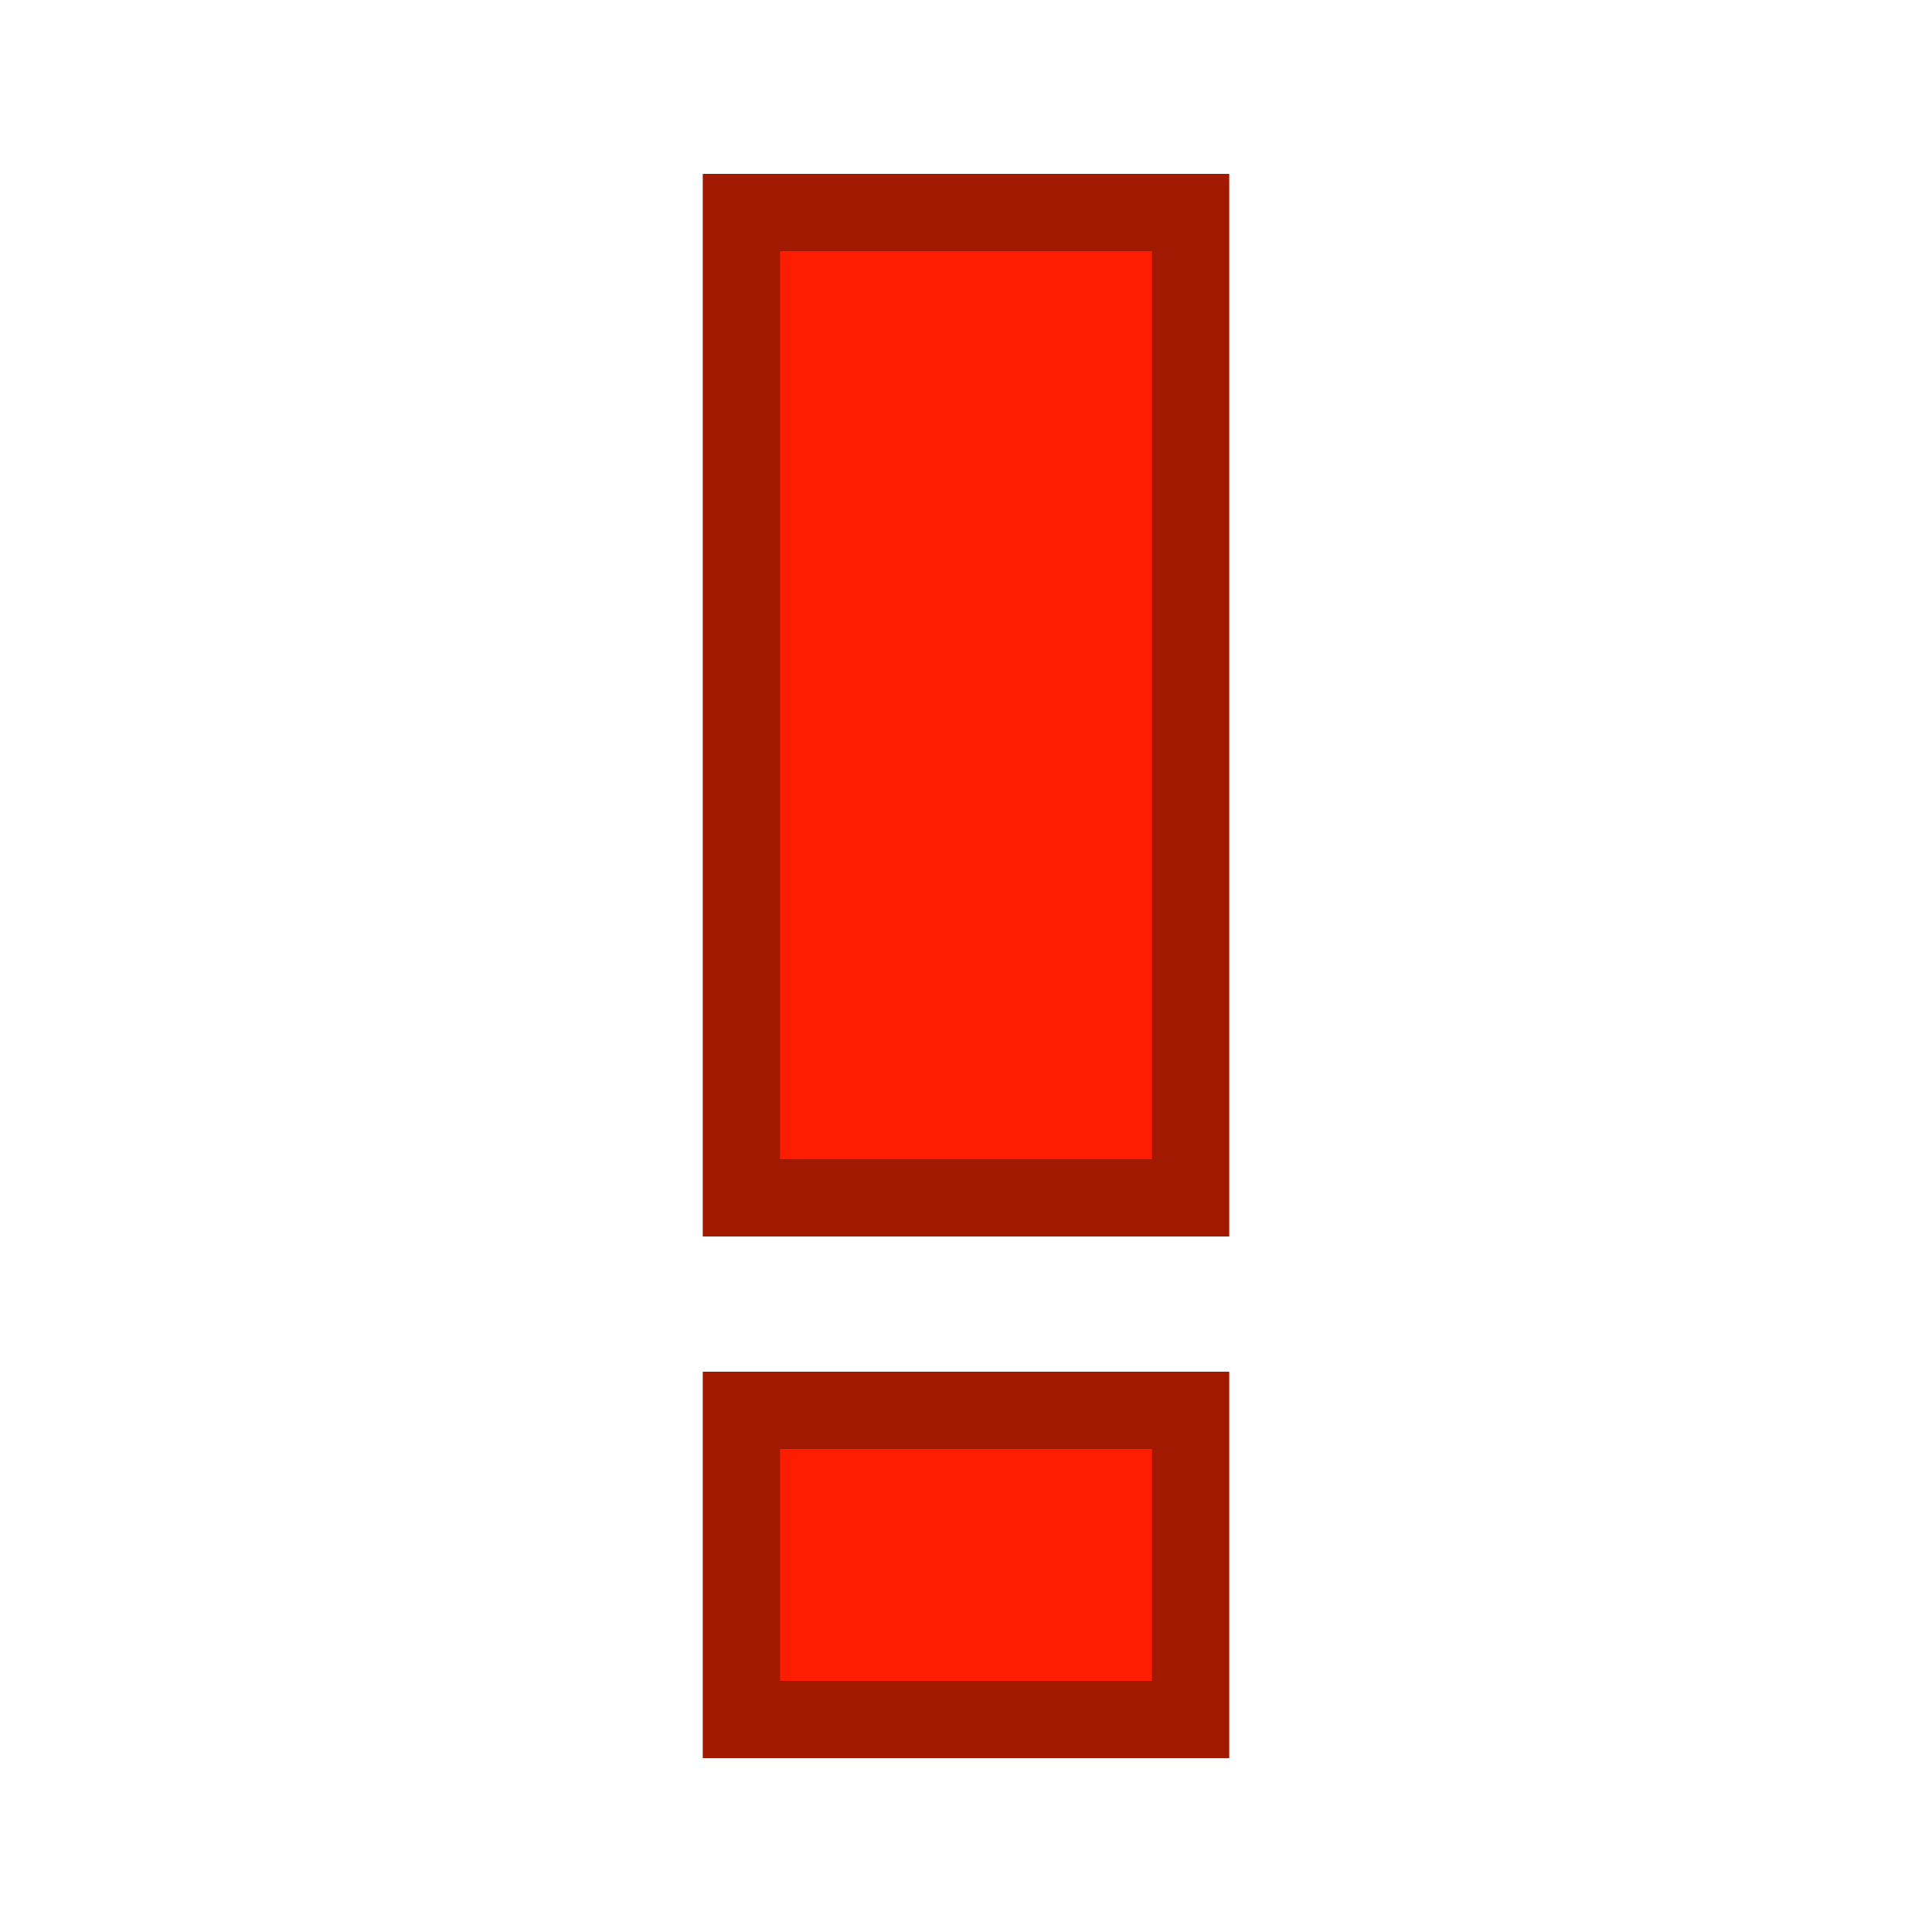
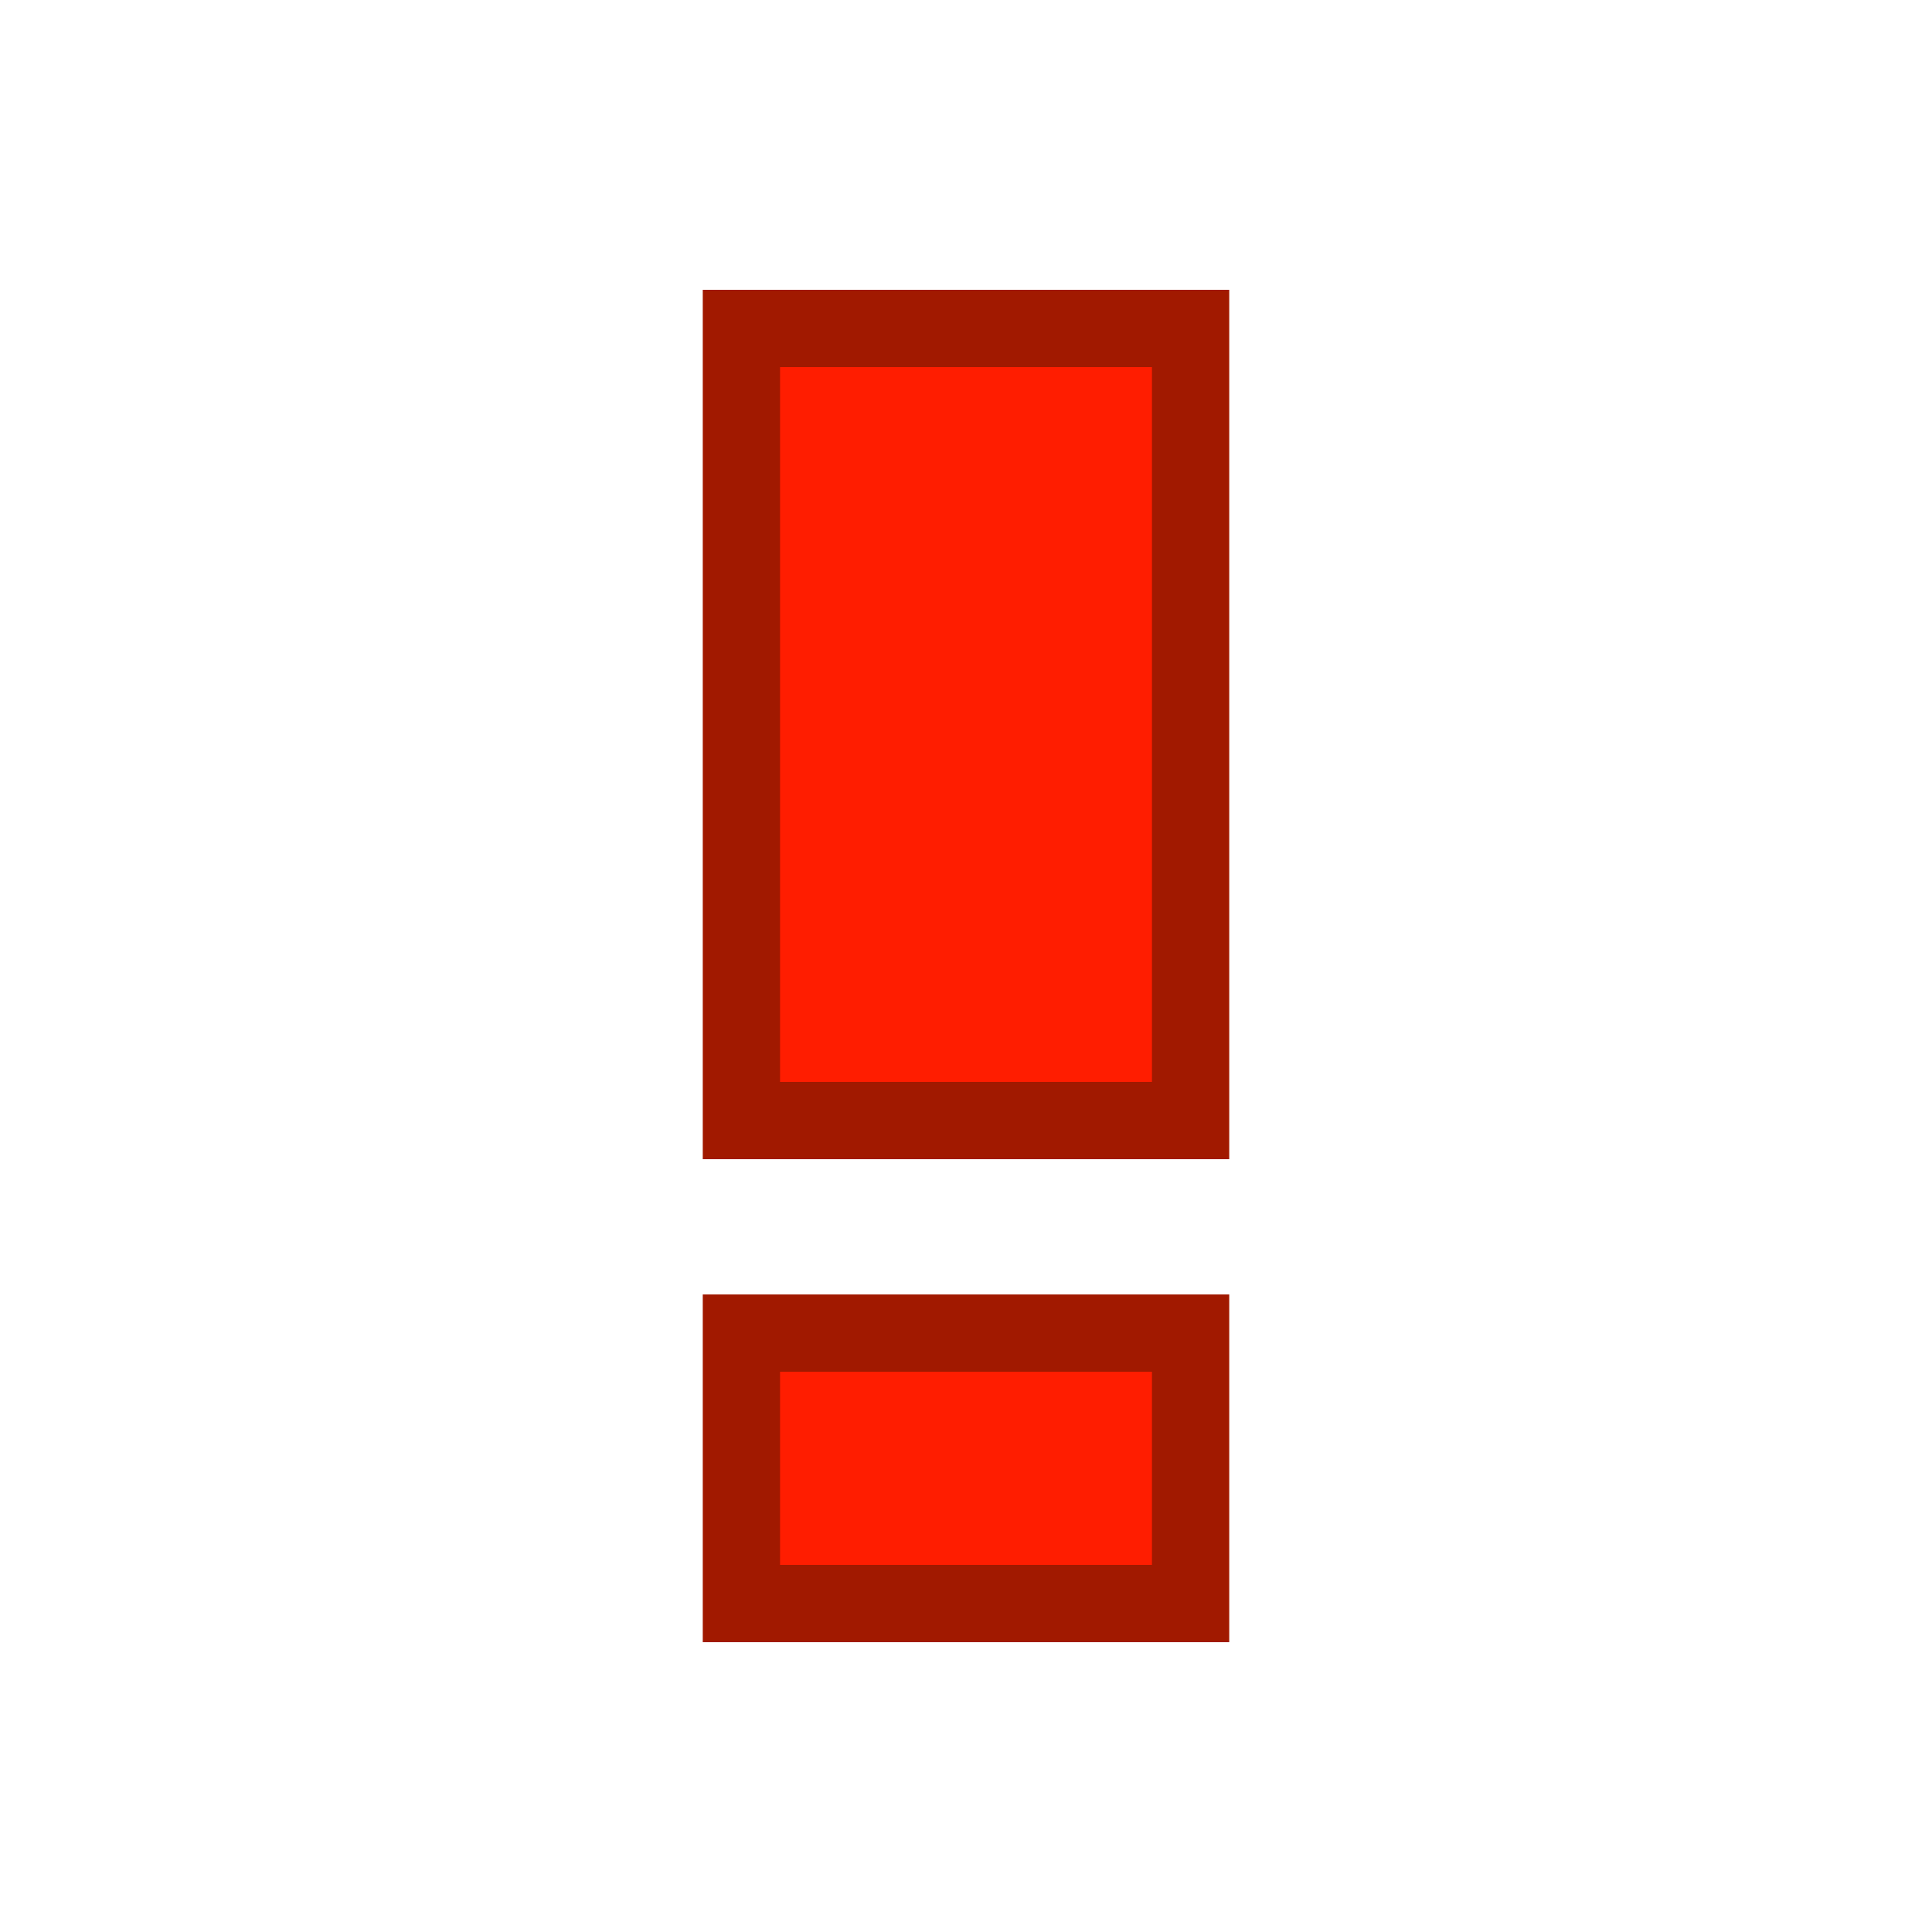
<svg xmlns="http://www.w3.org/2000/svg" xmlns:xlink="http://www.w3.org/1999/xlink" height="100" viewBox="0 0 100 100" width="100" version="1.1" id="svg36">
  <defs id="defs40" />
  <linearGradient id="a">
    <stop offset="0" stop-color="#c9c9c9" id="stop2" />
    <stop offset="1" stop-color="#e3f9fc" id="stop4" />
  </linearGradient>
  <linearGradient id="b" gradientTransform="matrix(.8433587 .4083409 -.3992341 .8625964 28.26115 -6.440423)" gradientUnits="userSpaceOnUse" x1="9.941" x2="24.805" xlink:href="#a" y1="77.542" y2="48.729" />
  <linearGradient id="c" gradientTransform="matrix(.8433587 .4083409 -.3992341 .8625964 28.26115 -18.44042)" gradientUnits="userSpaceOnUse" x1="9.941" x2="24.805" xlink:href="#a" y1="77.542" y2="48.729" />
  <linearGradient id="d" gradientTransform="matrix(.8433587 .4083409 -.3992341 .8625964 28.26115 -32.44042)" gradientUnits="userSpaceOnUse" x1="9.941" x2="24.805" xlink:href="#a" y1="77.542" y2="48.729" />
-   <g id="g850" transform="translate(0,1.499993)">
-     <path id="rect868" style="fill:#ff1d00;fill-opacity:1;stroke:#a11900;stroke-width:8;stroke-linecap:square;stroke-linejoin:miter;stroke-opacity:1;paint-order:stroke fill markers" d="m 40.375,11.5 v 47 h 19.25 v -47 z" />
-     <path id="path846" style="fill:#ff1d00;fill-opacity:1;stroke:#a11900;stroke-width:8;stroke-linecap:square;stroke-linejoin:miter;stroke-opacity:1;paint-order:stroke fill markers" d="m 40.375,73.5 v 12 h 19.25 v -12 z" />
-   </g>
+   <path id="rect868" style="fill:#ff1d00;fill-opacity:1;stroke:#a11900;stroke-width:8;stroke-linecap:square;stroke-linejoin:miter;stroke-opacity:1;paint-order:stroke fill markers" d="m 40.375,19 v 37 h 19.25 V 19 Z" />
+   <path id="path846" style="fill:#ff1d00;fill-opacity:1;stroke:#a11900;stroke-width:8;stroke-linecap:square;stroke-linejoin:miter;stroke-opacity:1;paint-order:stroke fill markers" d="m 40.375,71 v 10 h 19.25 v -10 z" />
</svg>
